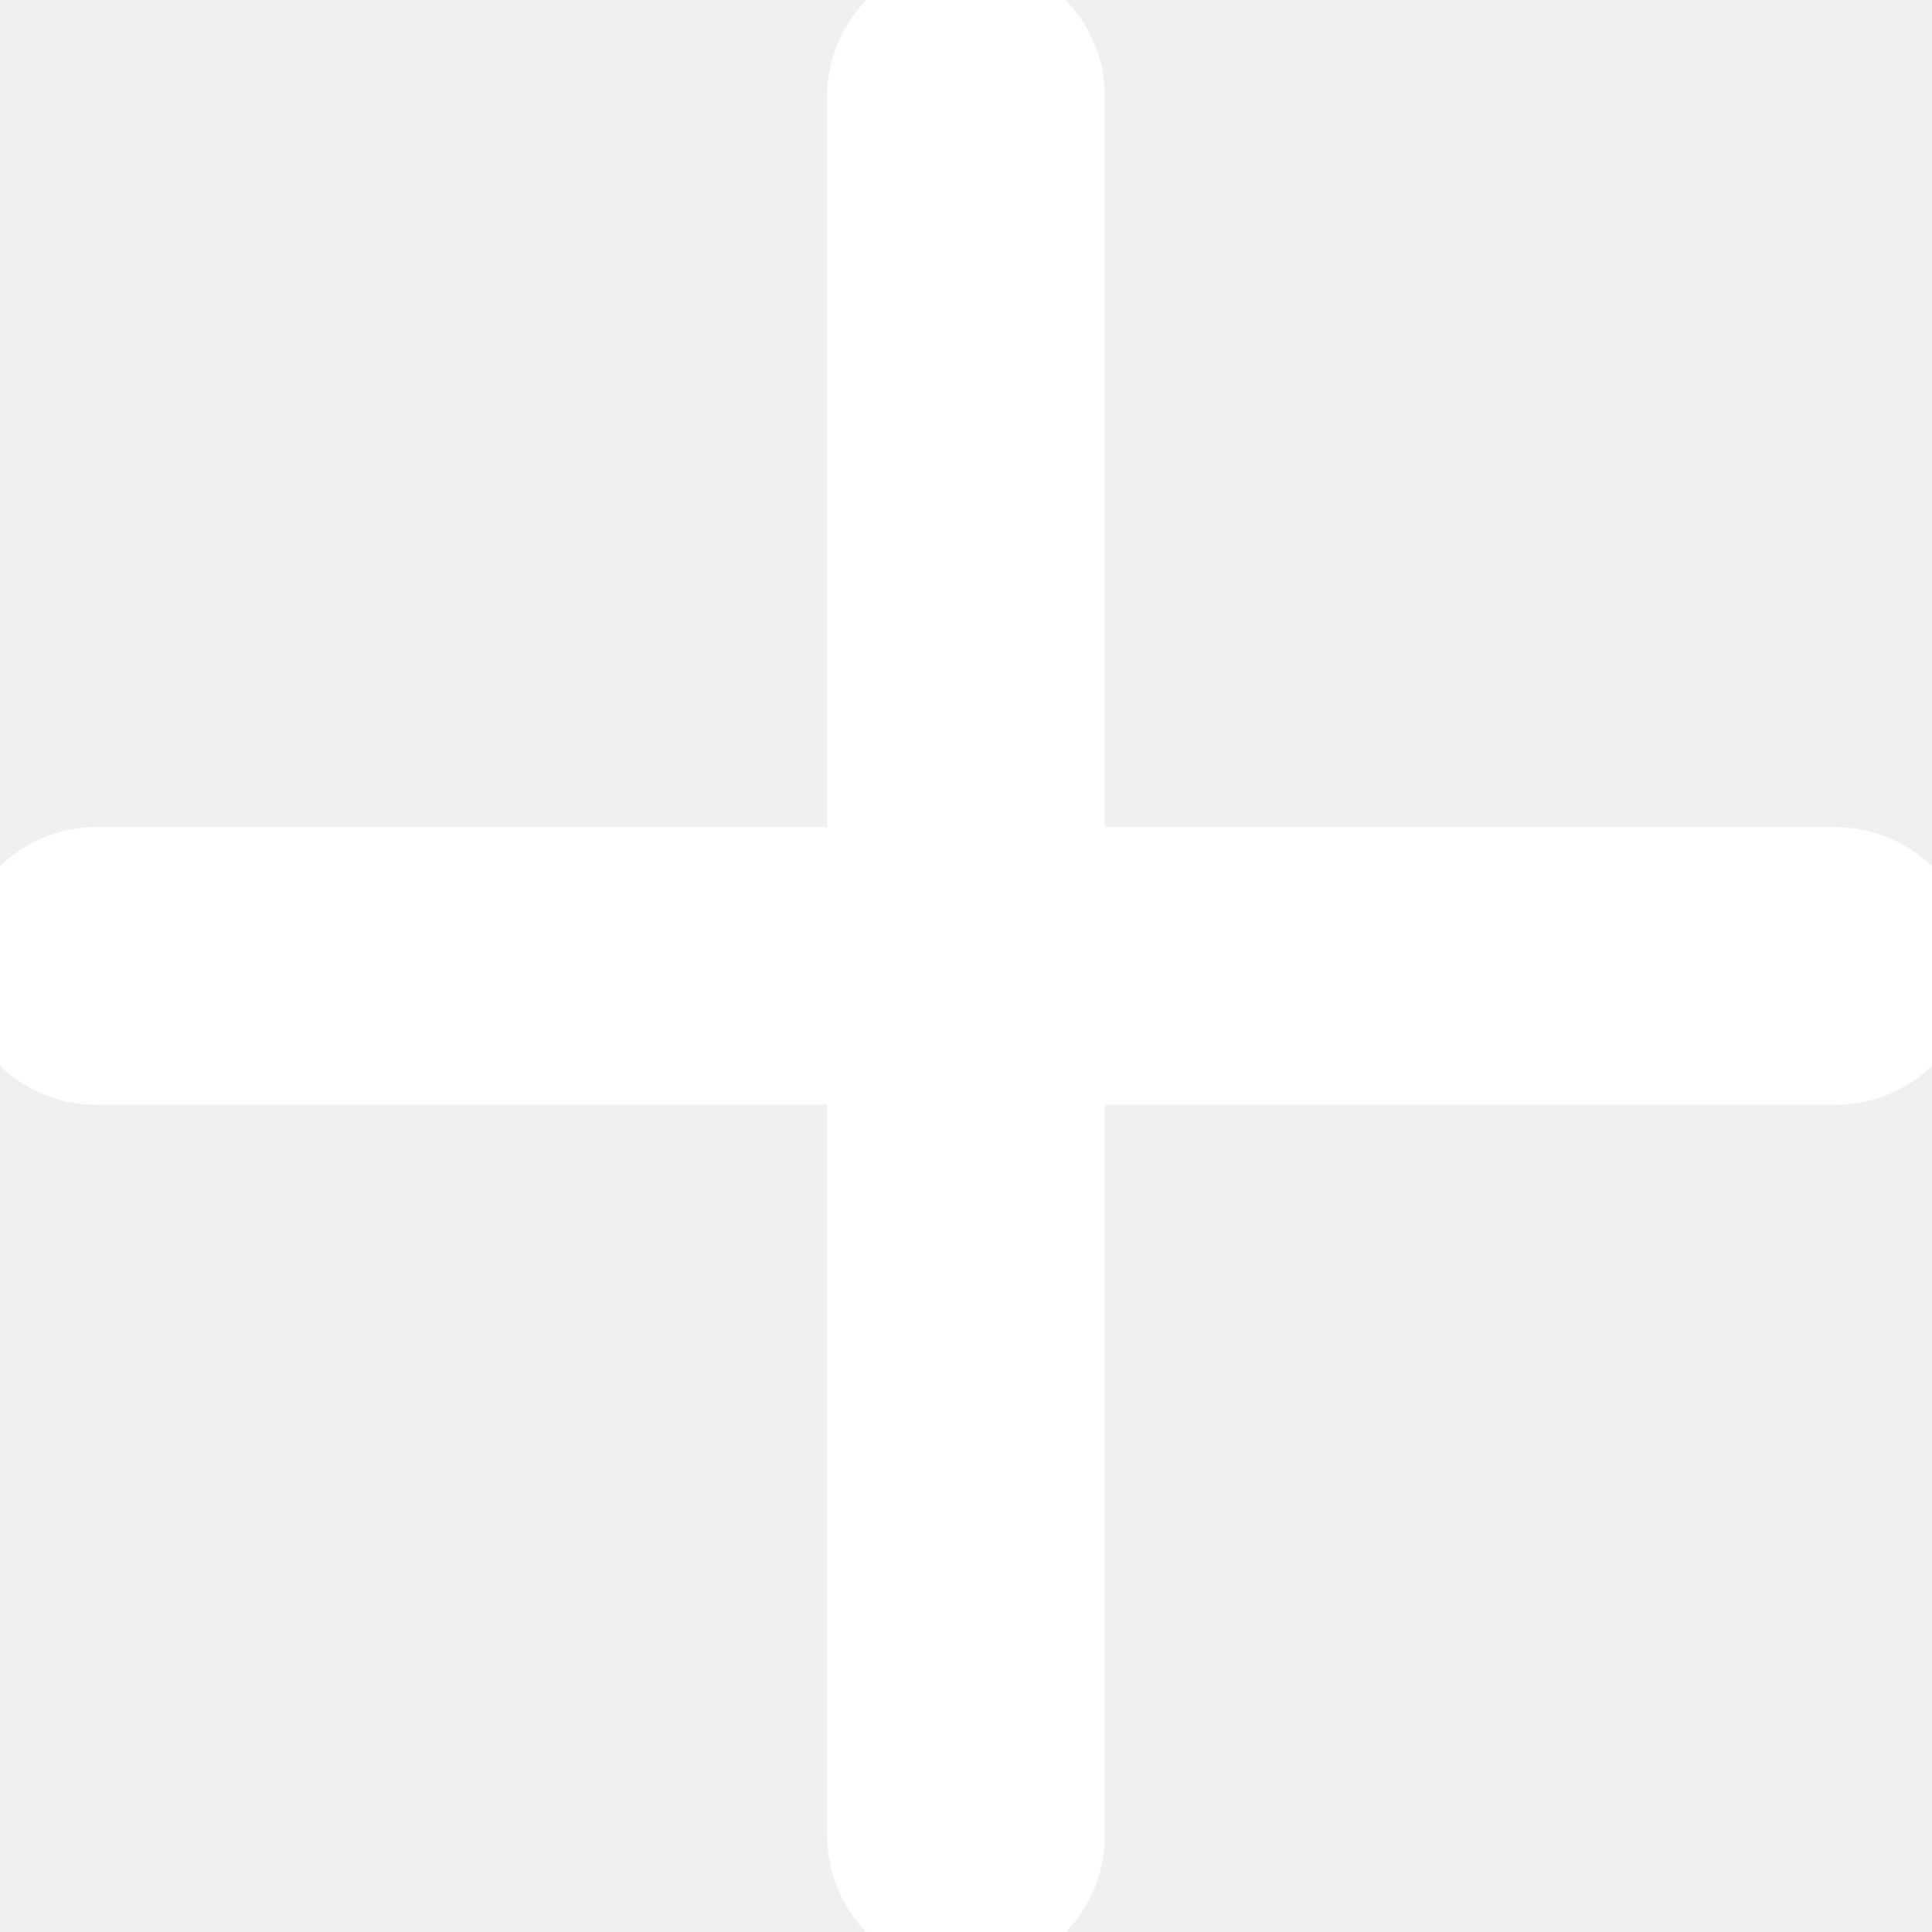
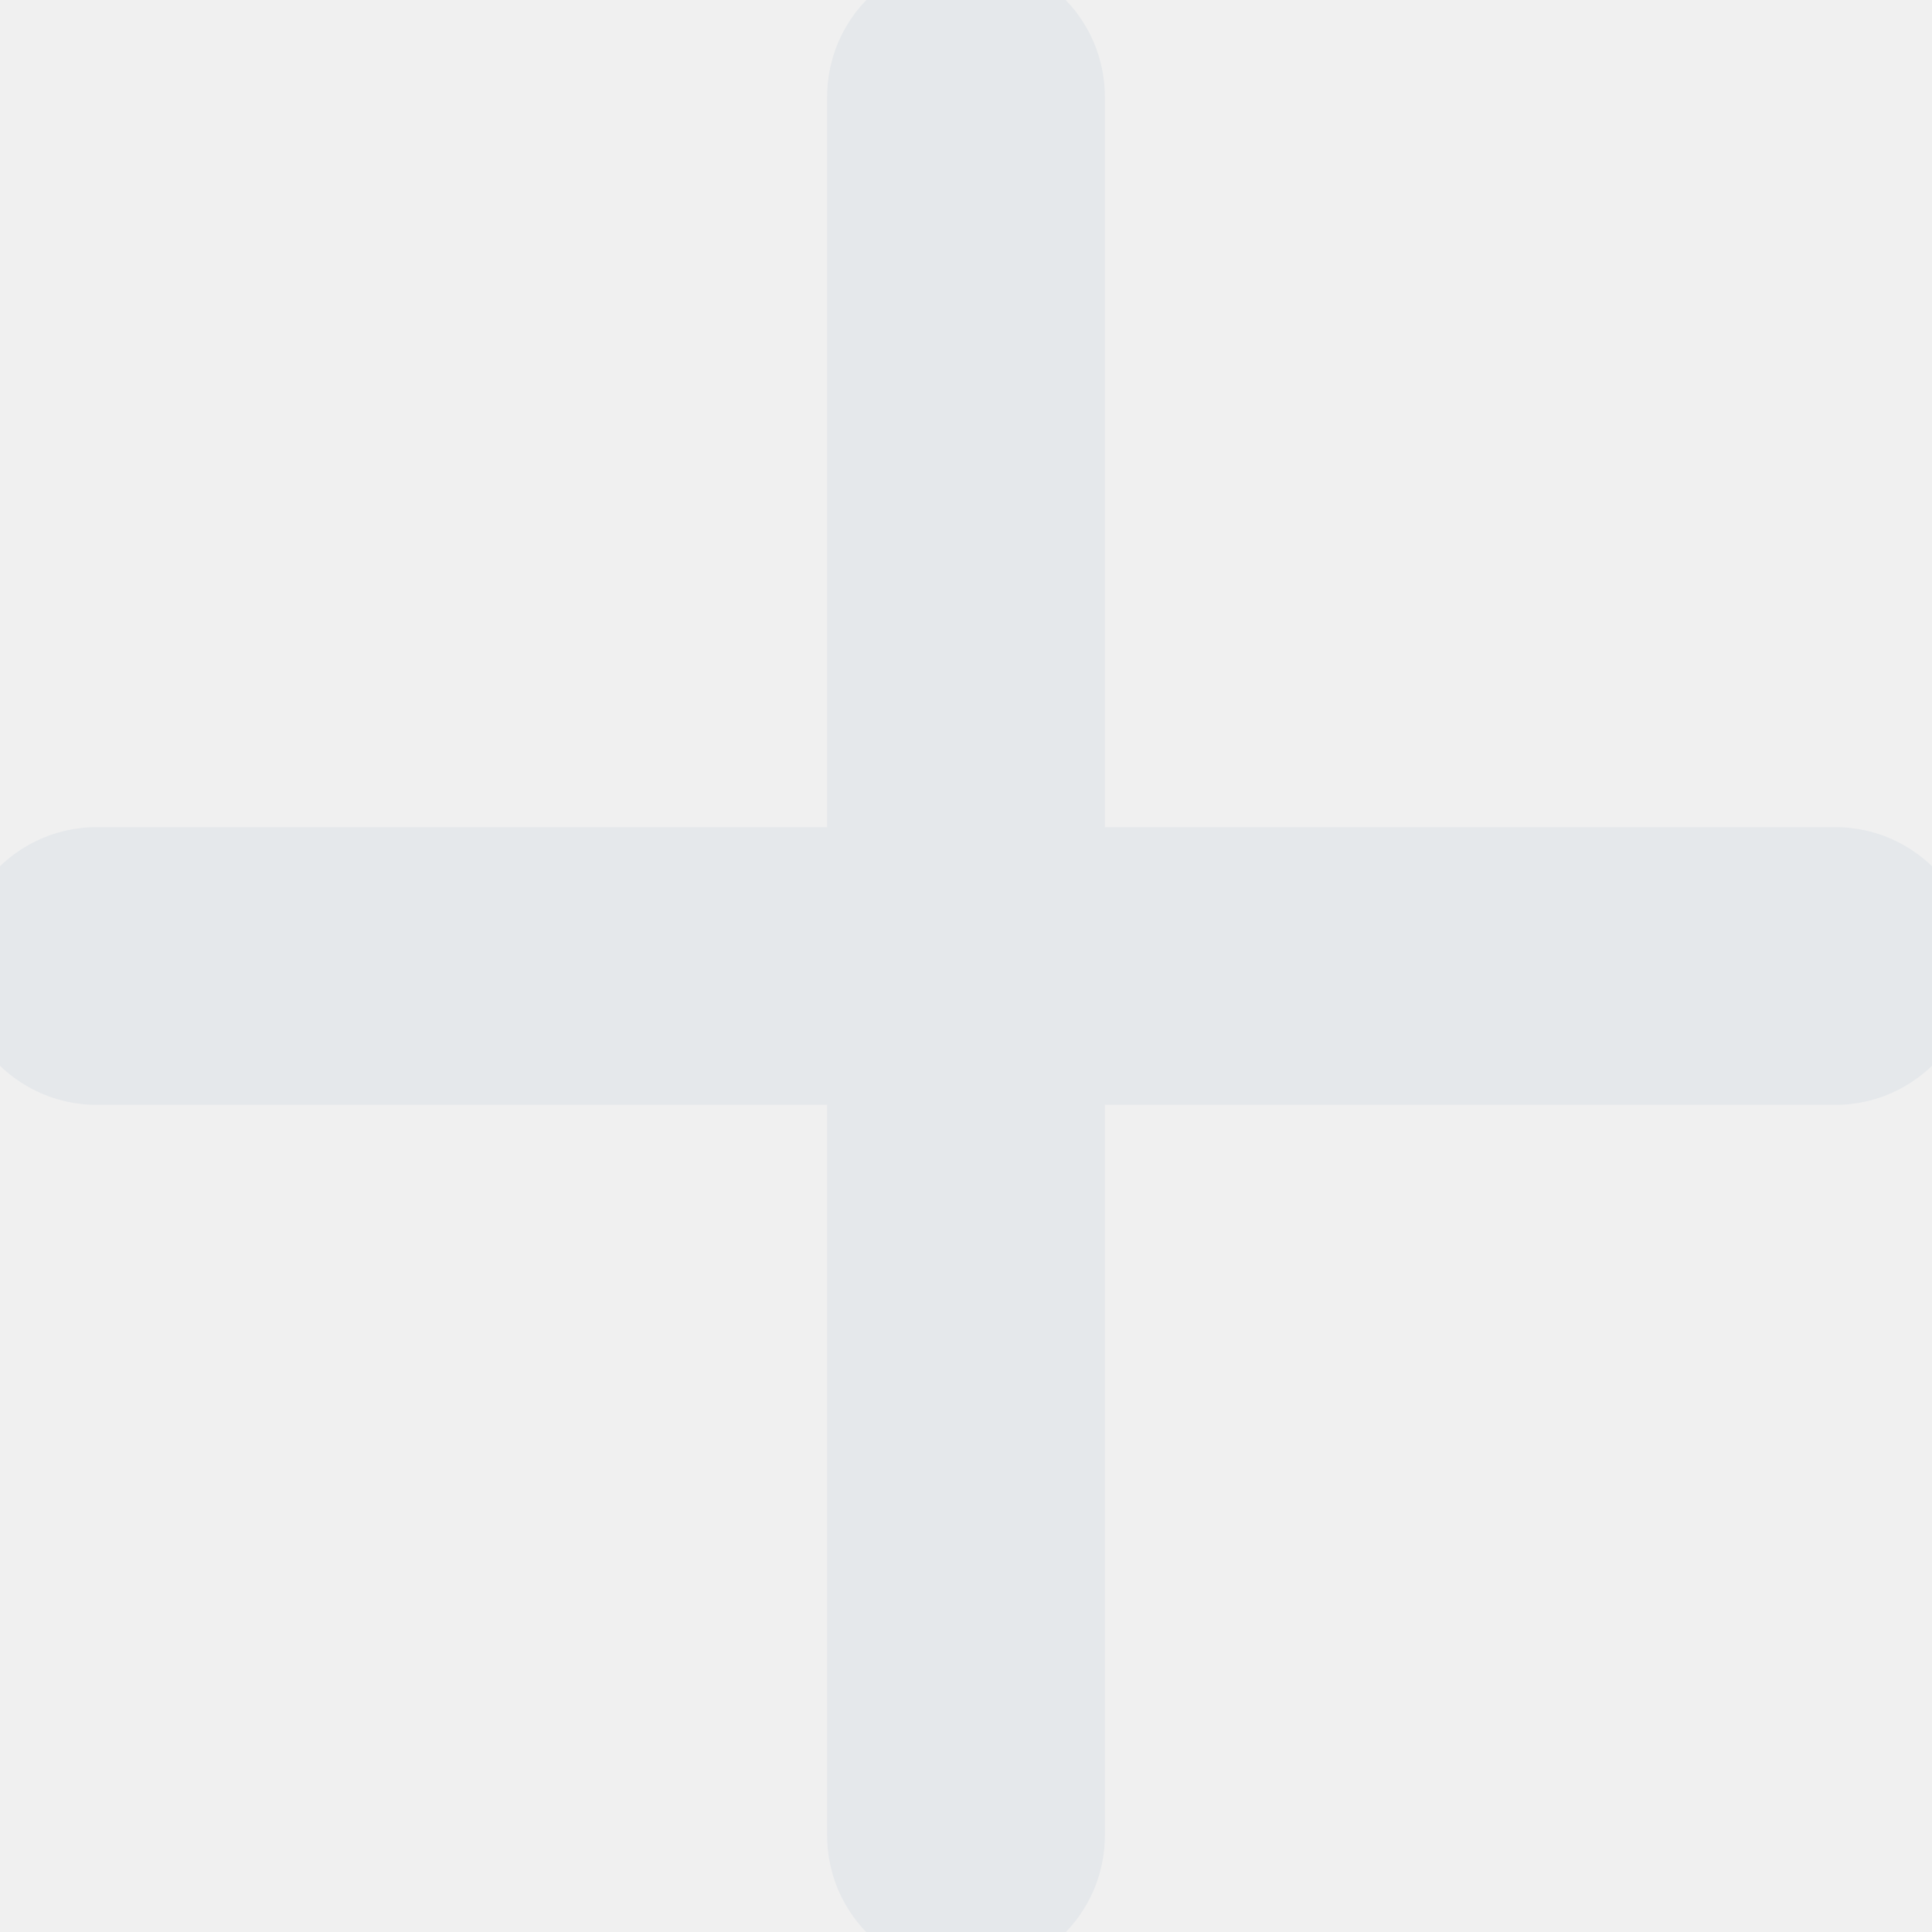
<svg xmlns="http://www.w3.org/2000/svg" width="16" height="16" viewBox="0 0 16 16" fill="none">
-   <path d="M0.8 8H15.2" stroke="#ffffff" stroke-width="2.3" stroke-linecap="round" stroke-linejoin="round" />
-   <path d="M8 0.801V15.201" stroke="#ffffff" stroke-width="2.3" stroke-linecap="round" stroke-linejoin="round" />
+   <path d="M0.8 8H15.2" stroke="#e5e8eb" stroke-width="2.3" stroke-linecap="round" stroke-linejoin="round" />
+   <path d="M8 0.801V15.201" stroke="#e5e8eb" stroke-width="2.3" stroke-linecap="round" stroke-linejoin="round" />
</svg>
